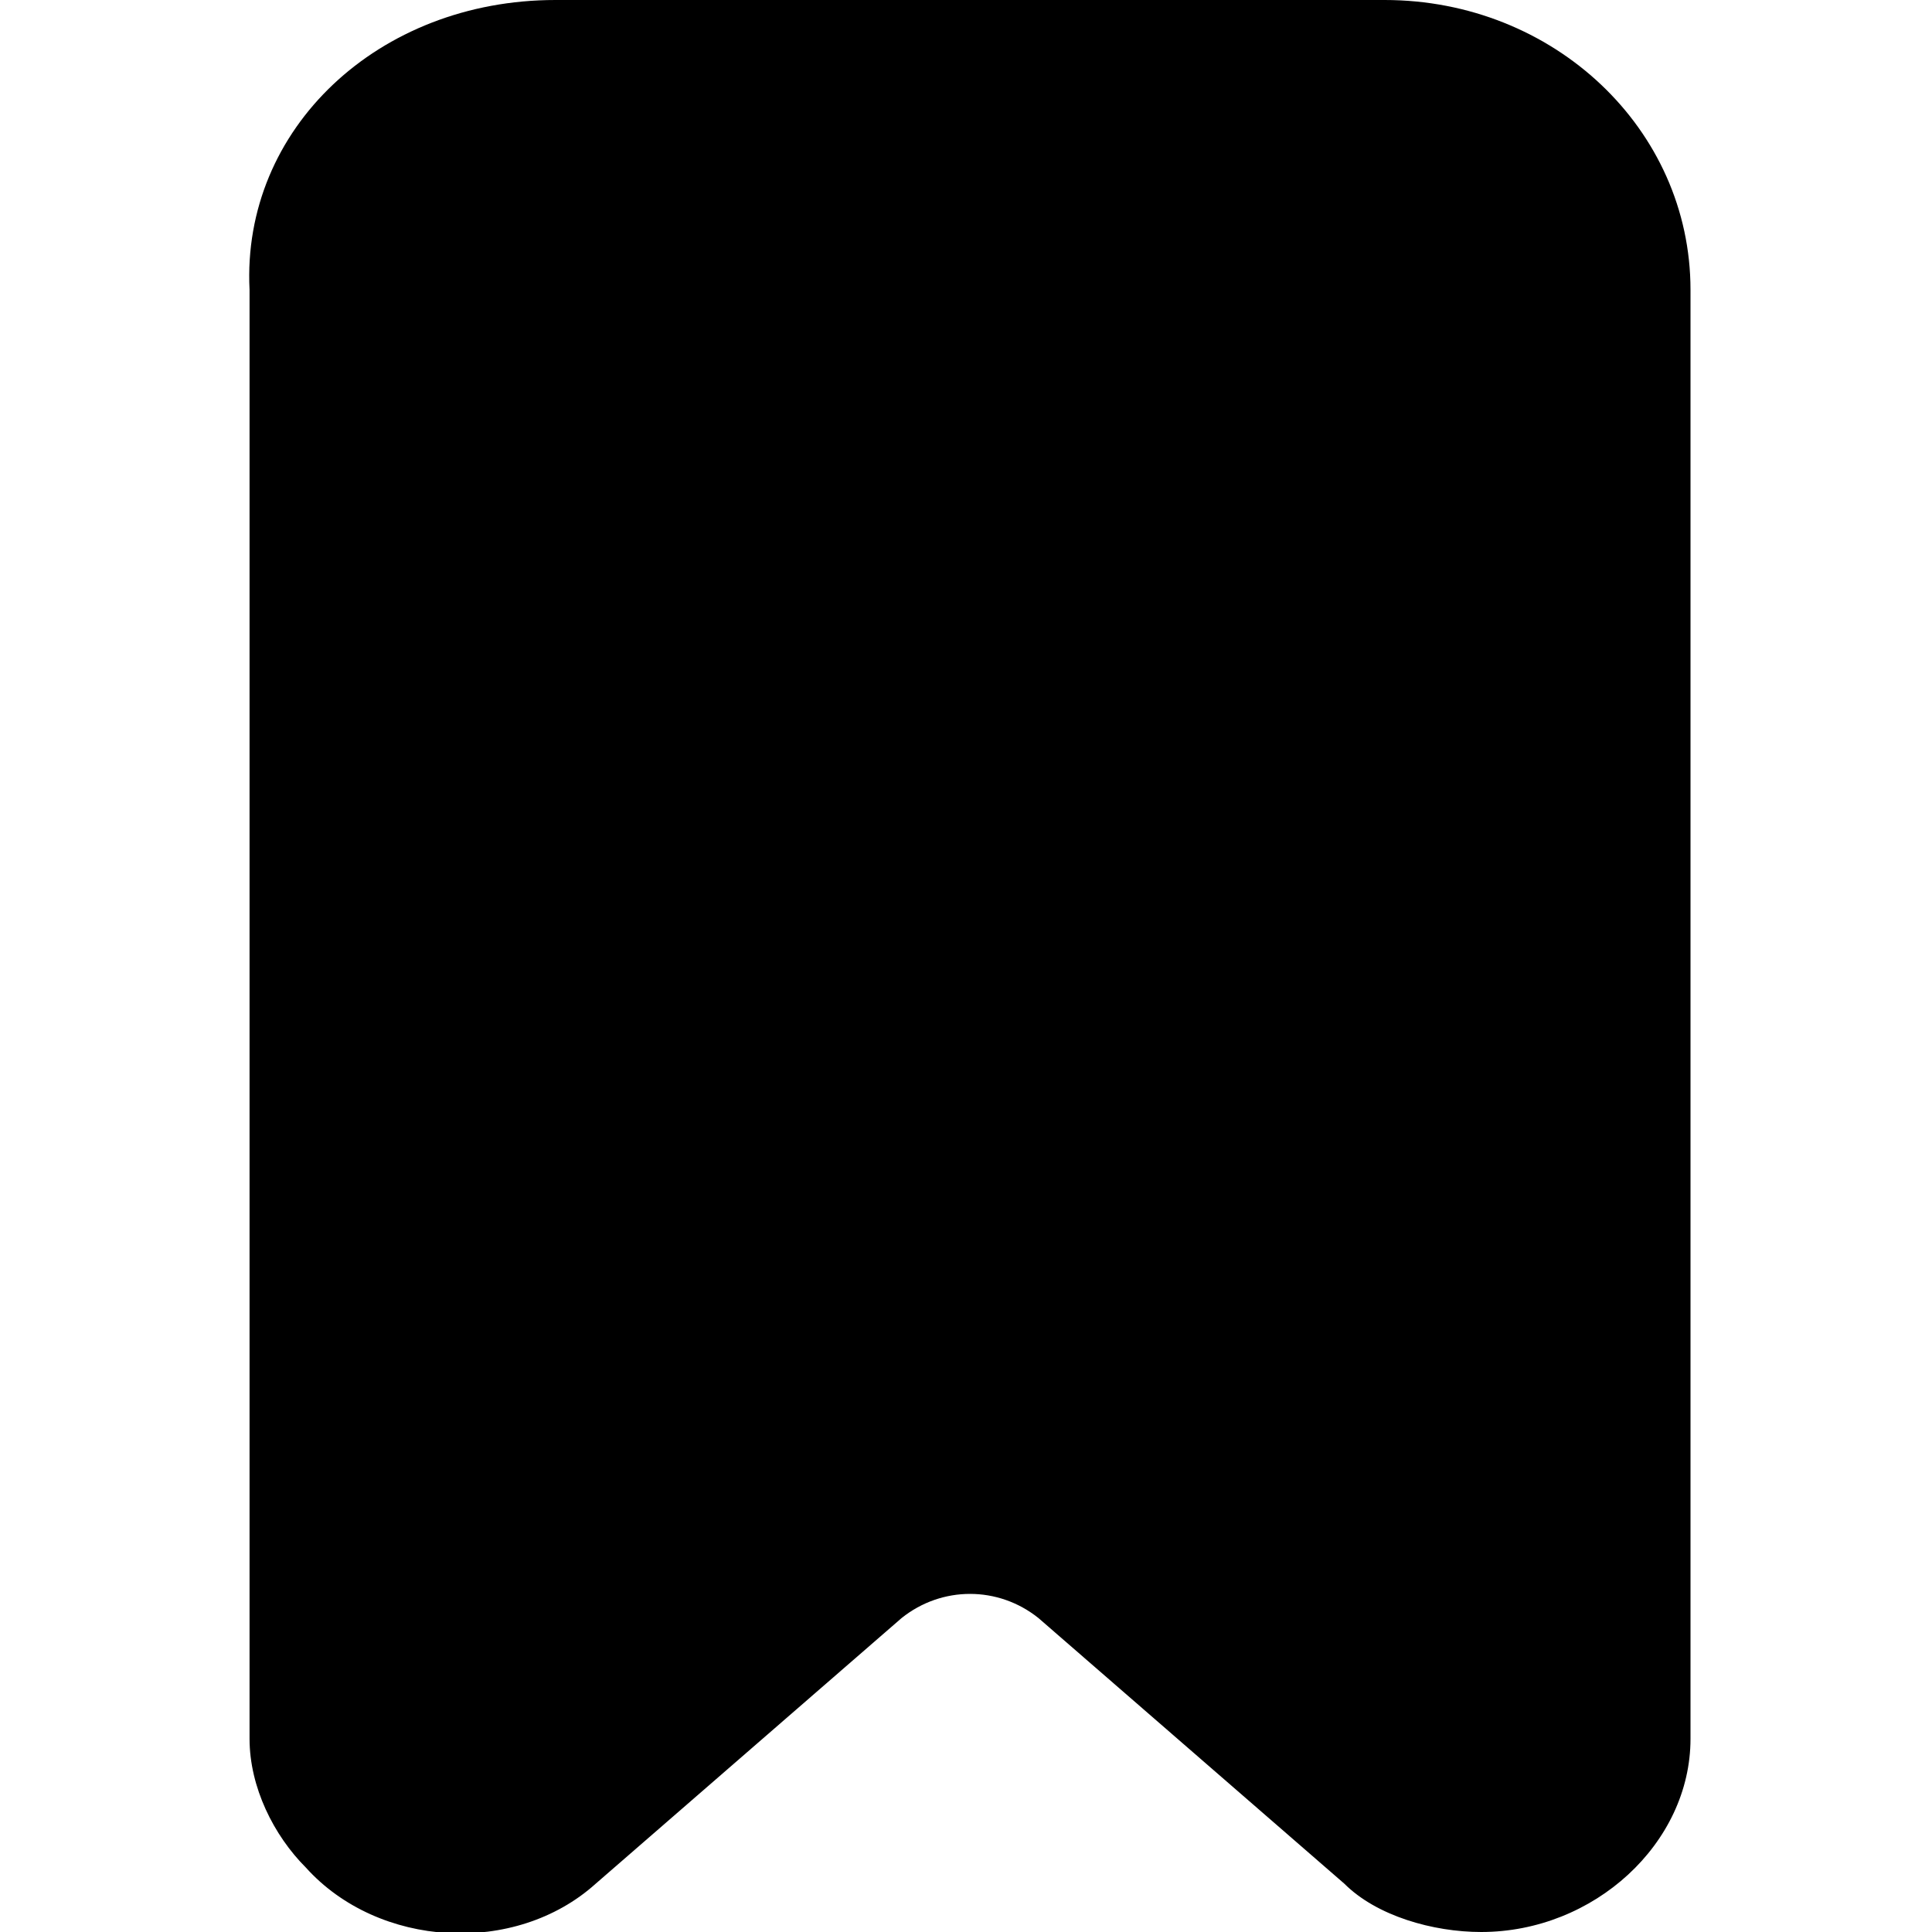
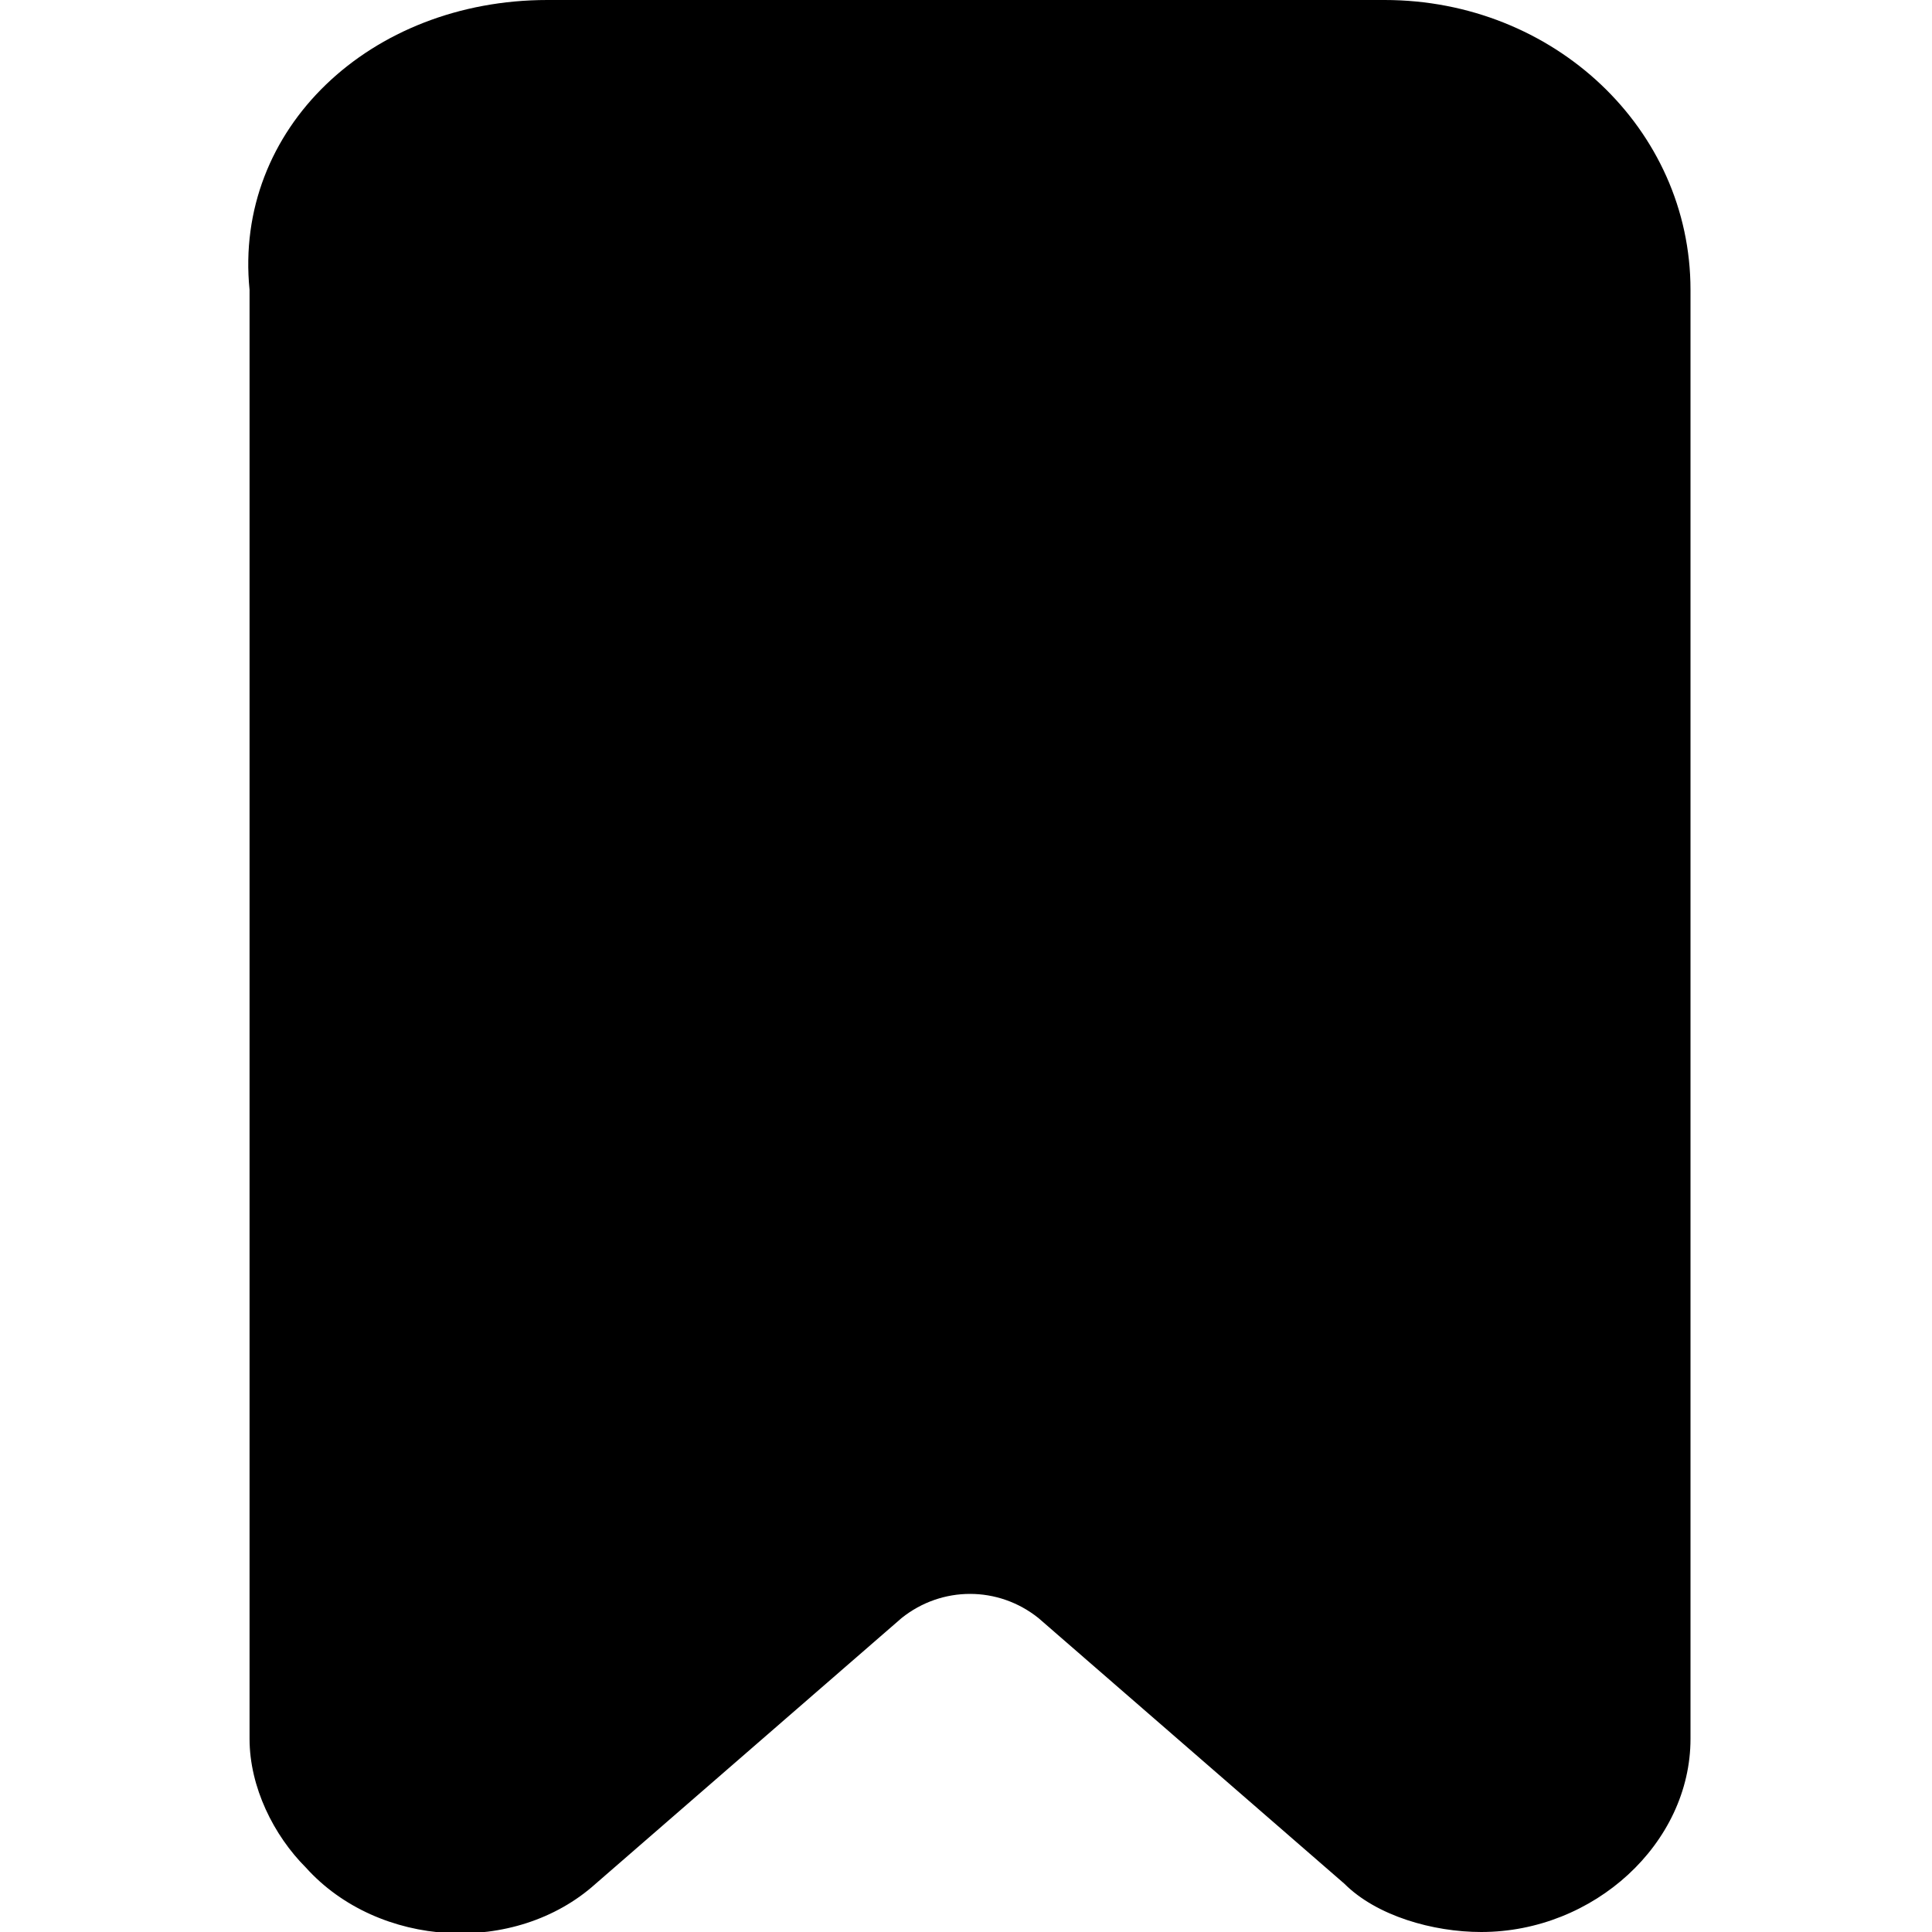
<svg id="twrp-tax-ji-b-f" viewBox="0 0 24 24">
-   <path d="M6.9,0h10.3C19.3,0,21,1.6,21,3.6v18c0,1.3-1.2,2.4-2.6,2.4c-0.6,0-1.3-0.2-1.7-0.6l-3.8-3.3c-0.5-0.4-1.2-0.4-1.7,0l-3.8,3.3c-1,0.9-2.7,0.8-3.6-0.2c-0.4-0.4-0.7-1-0.7-1.6v-18C3,1.6,4.7,0,6.9,0z" />
+   <path d="M6.8,0h10.4C19.3,0,21,1.6,21,3.6v18c0,1.3-1.2,2.4-2.6,2.4c-0.6,0-1.3-0.2-1.7-0.6l-3.8-3.3c-0.5-0.4-1.2-0.4-1.7,0l-3.8,3.3c-1,0.9-2.7,0.8-3.6-0.2c-0.4-0.4-0.7-1-0.7-1.6v-18C2.9,1.6,4.6,0,6.8,0z" />
</svg>
